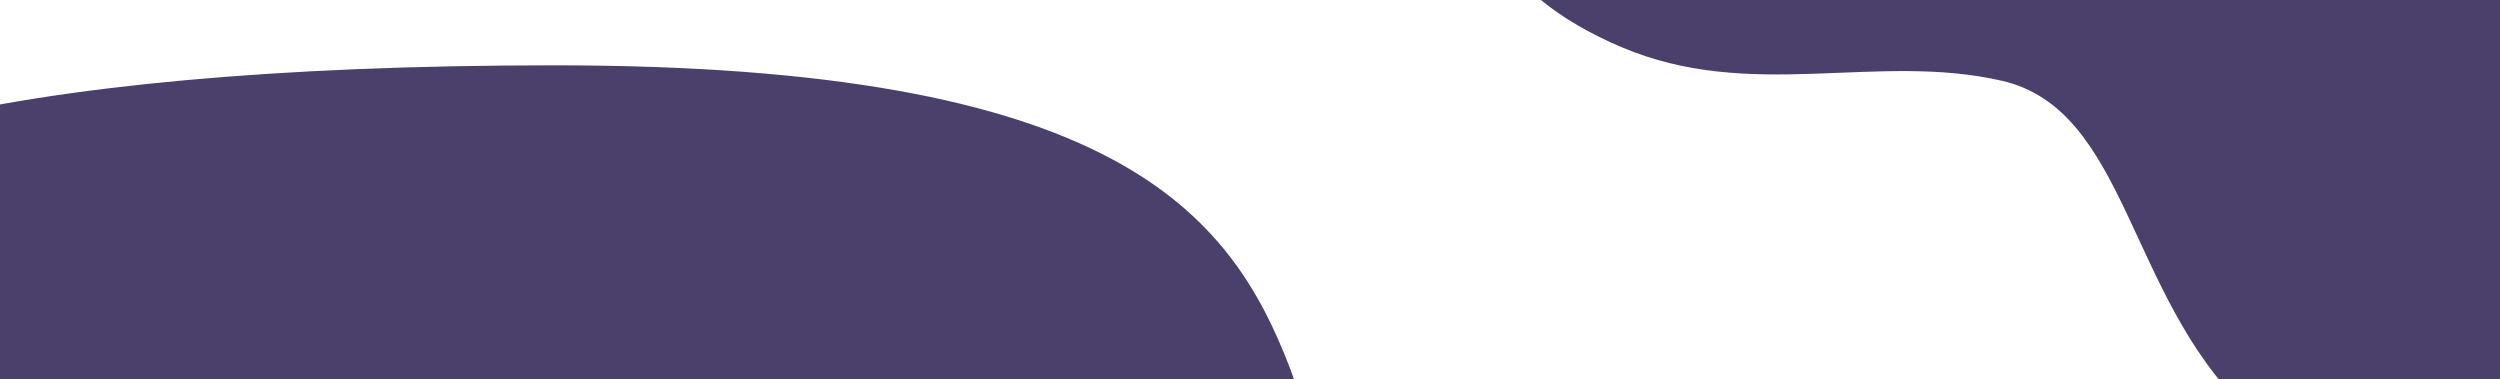
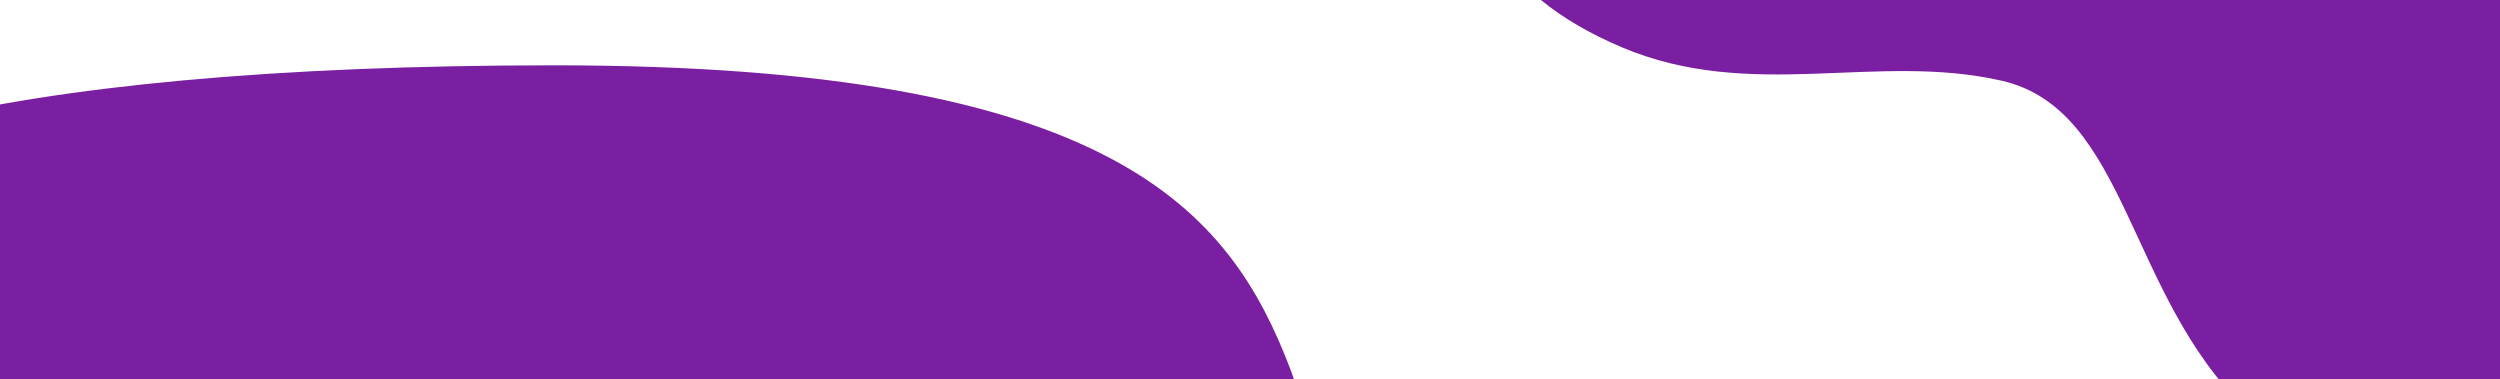
<svg xmlns="http://www.w3.org/2000/svg" width="1110" height="168">
-   <path fill="#4B3F6B" fill-rule="evenodd" d="M647-93.924c0 52.724 15.5 90.486 73 114.877 57.5 24.391 113.055 2.134 168.786 14.894 55.731 12.76 55.731 94.962 108.214 145.549s163.142 62.874 253.12 11.552c89.976-51.322 130.765-171.152 103.88-241.807C1327.115-119.515 1275.593-184 1027-184c-248.593 0-380 37.353-380 90.076zm-781 213c0 52.724 15.5 90.486 73 114.877 57.5 24.391 113.055 2.134 168.786 14.894 55.731 12.76 55.731 94.962 108.214 145.549s163.142 62.874 253.12 11.552C559.095 354.626 599.884 234.796 573 164.141 546.115 93.485 494.593 29 246 29c-248.593 0-380 37.353-380 90.076z" />
+   <path fill="#7b1fa2" fill-rule="evenodd" d="M647-93.924c0 52.724 15.5 90.486 73 114.877 57.5 24.391 113.055 2.134 168.786 14.894 55.731 12.76 55.731 94.962 108.214 145.549s163.142 62.874 253.12 11.552c89.976-51.322 130.765-171.152 103.88-241.807C1327.115-119.515 1275.593-184 1027-184c-248.593 0-380 37.353-380 90.076zm-781 213c0 52.724 15.5 90.486 73 114.877 57.5 24.391 113.055 2.134 168.786 14.894 55.731 12.76 55.731 94.962 108.214 145.549s163.142 62.874 253.12 11.552C559.095 354.626 599.884 234.796 573 164.141 546.115 93.485 494.593 29 246 29c-248.593 0-380 37.353-380 90.076z" />
</svg>
